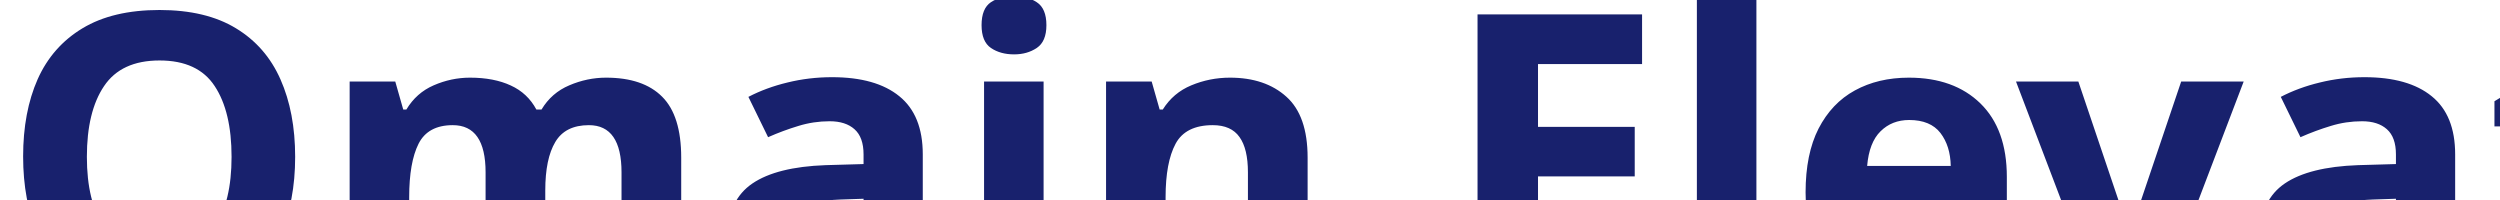
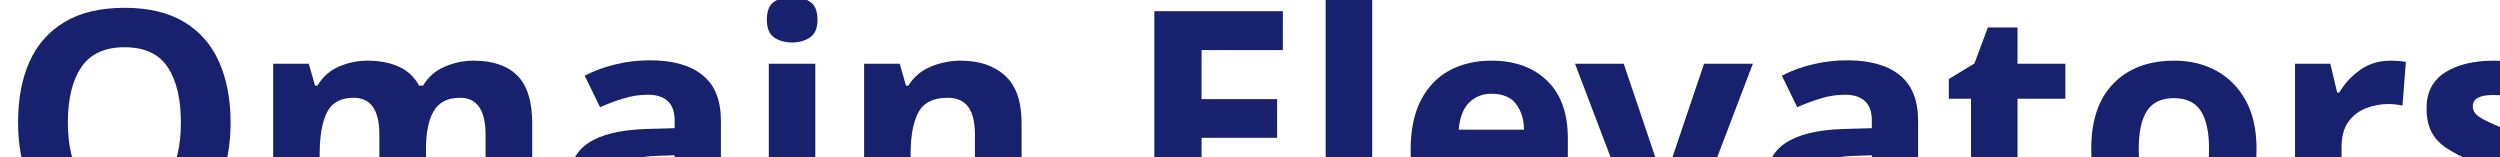
- <svg xmlns="http://www.w3.org/2000/svg" viewBox="0 0 250 20">
+ <svg xmlns="http://www.w3.org/2000/svg" viewBox="0 0 320 20">
  <text y="30" font-family="Motiva Sans Bold, sans-serif" fill="#18216d" font-size="40px" font-weight="700">Omain Elevators</text>
</svg>
